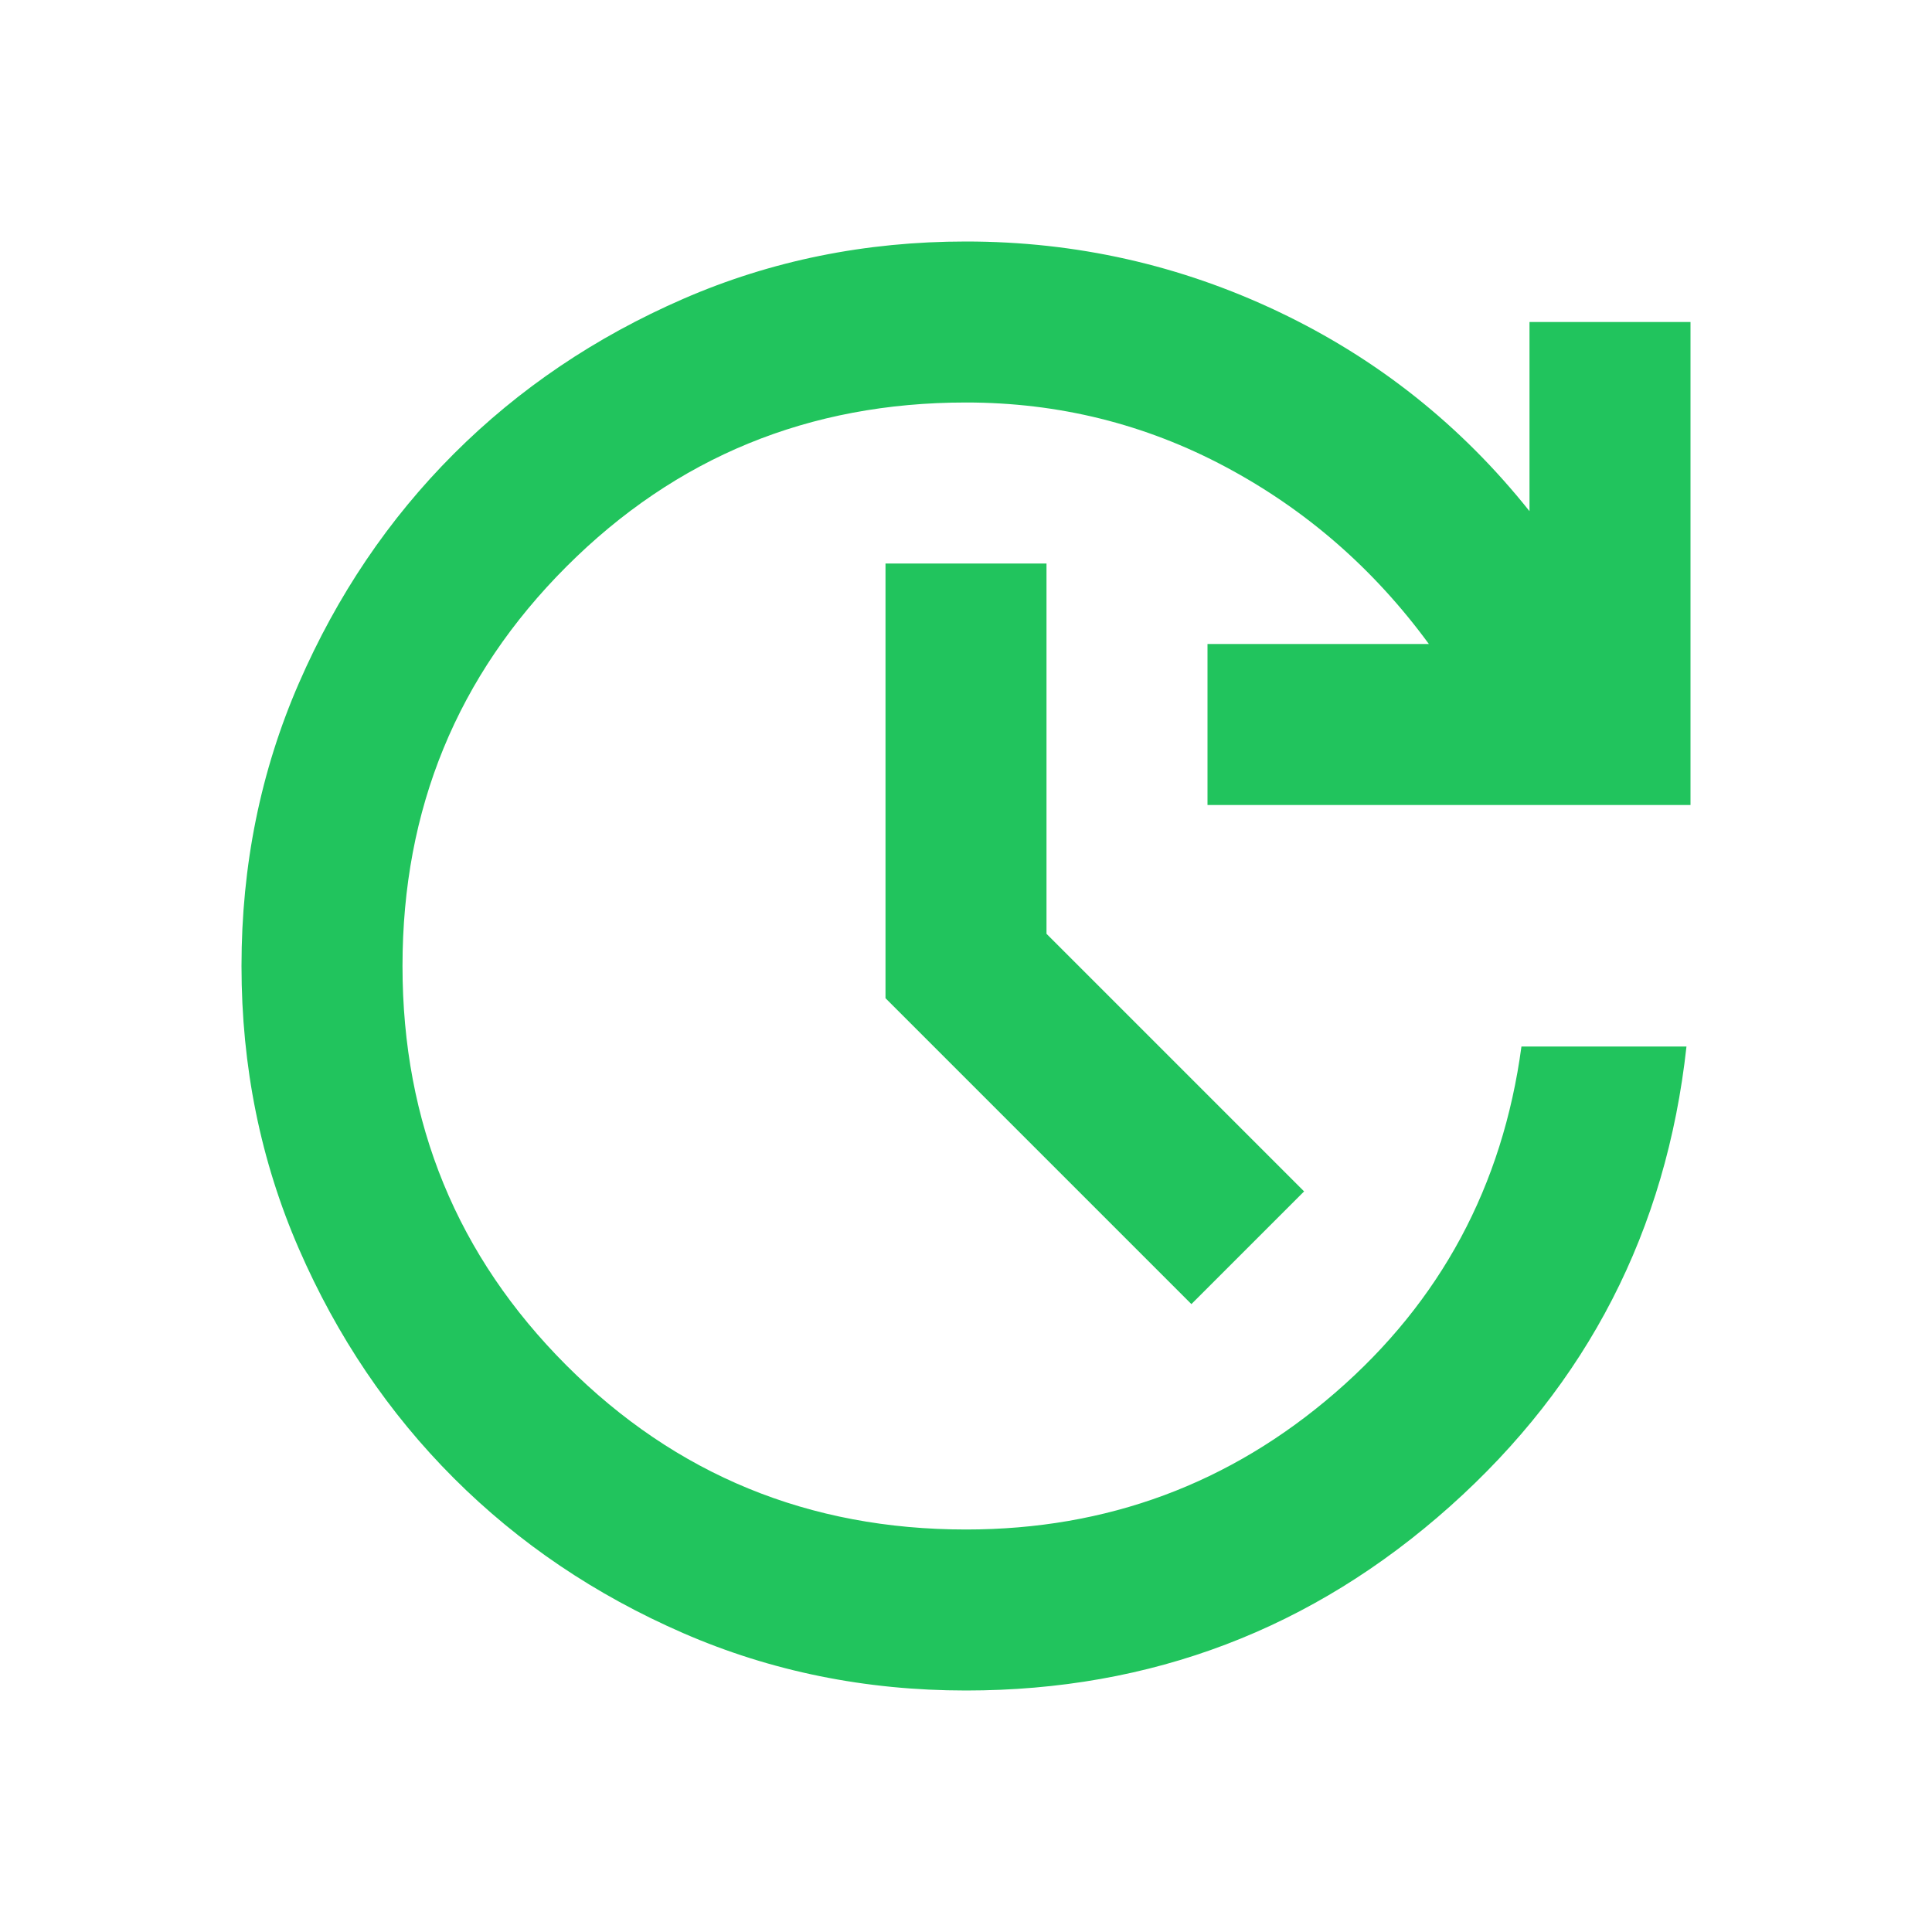
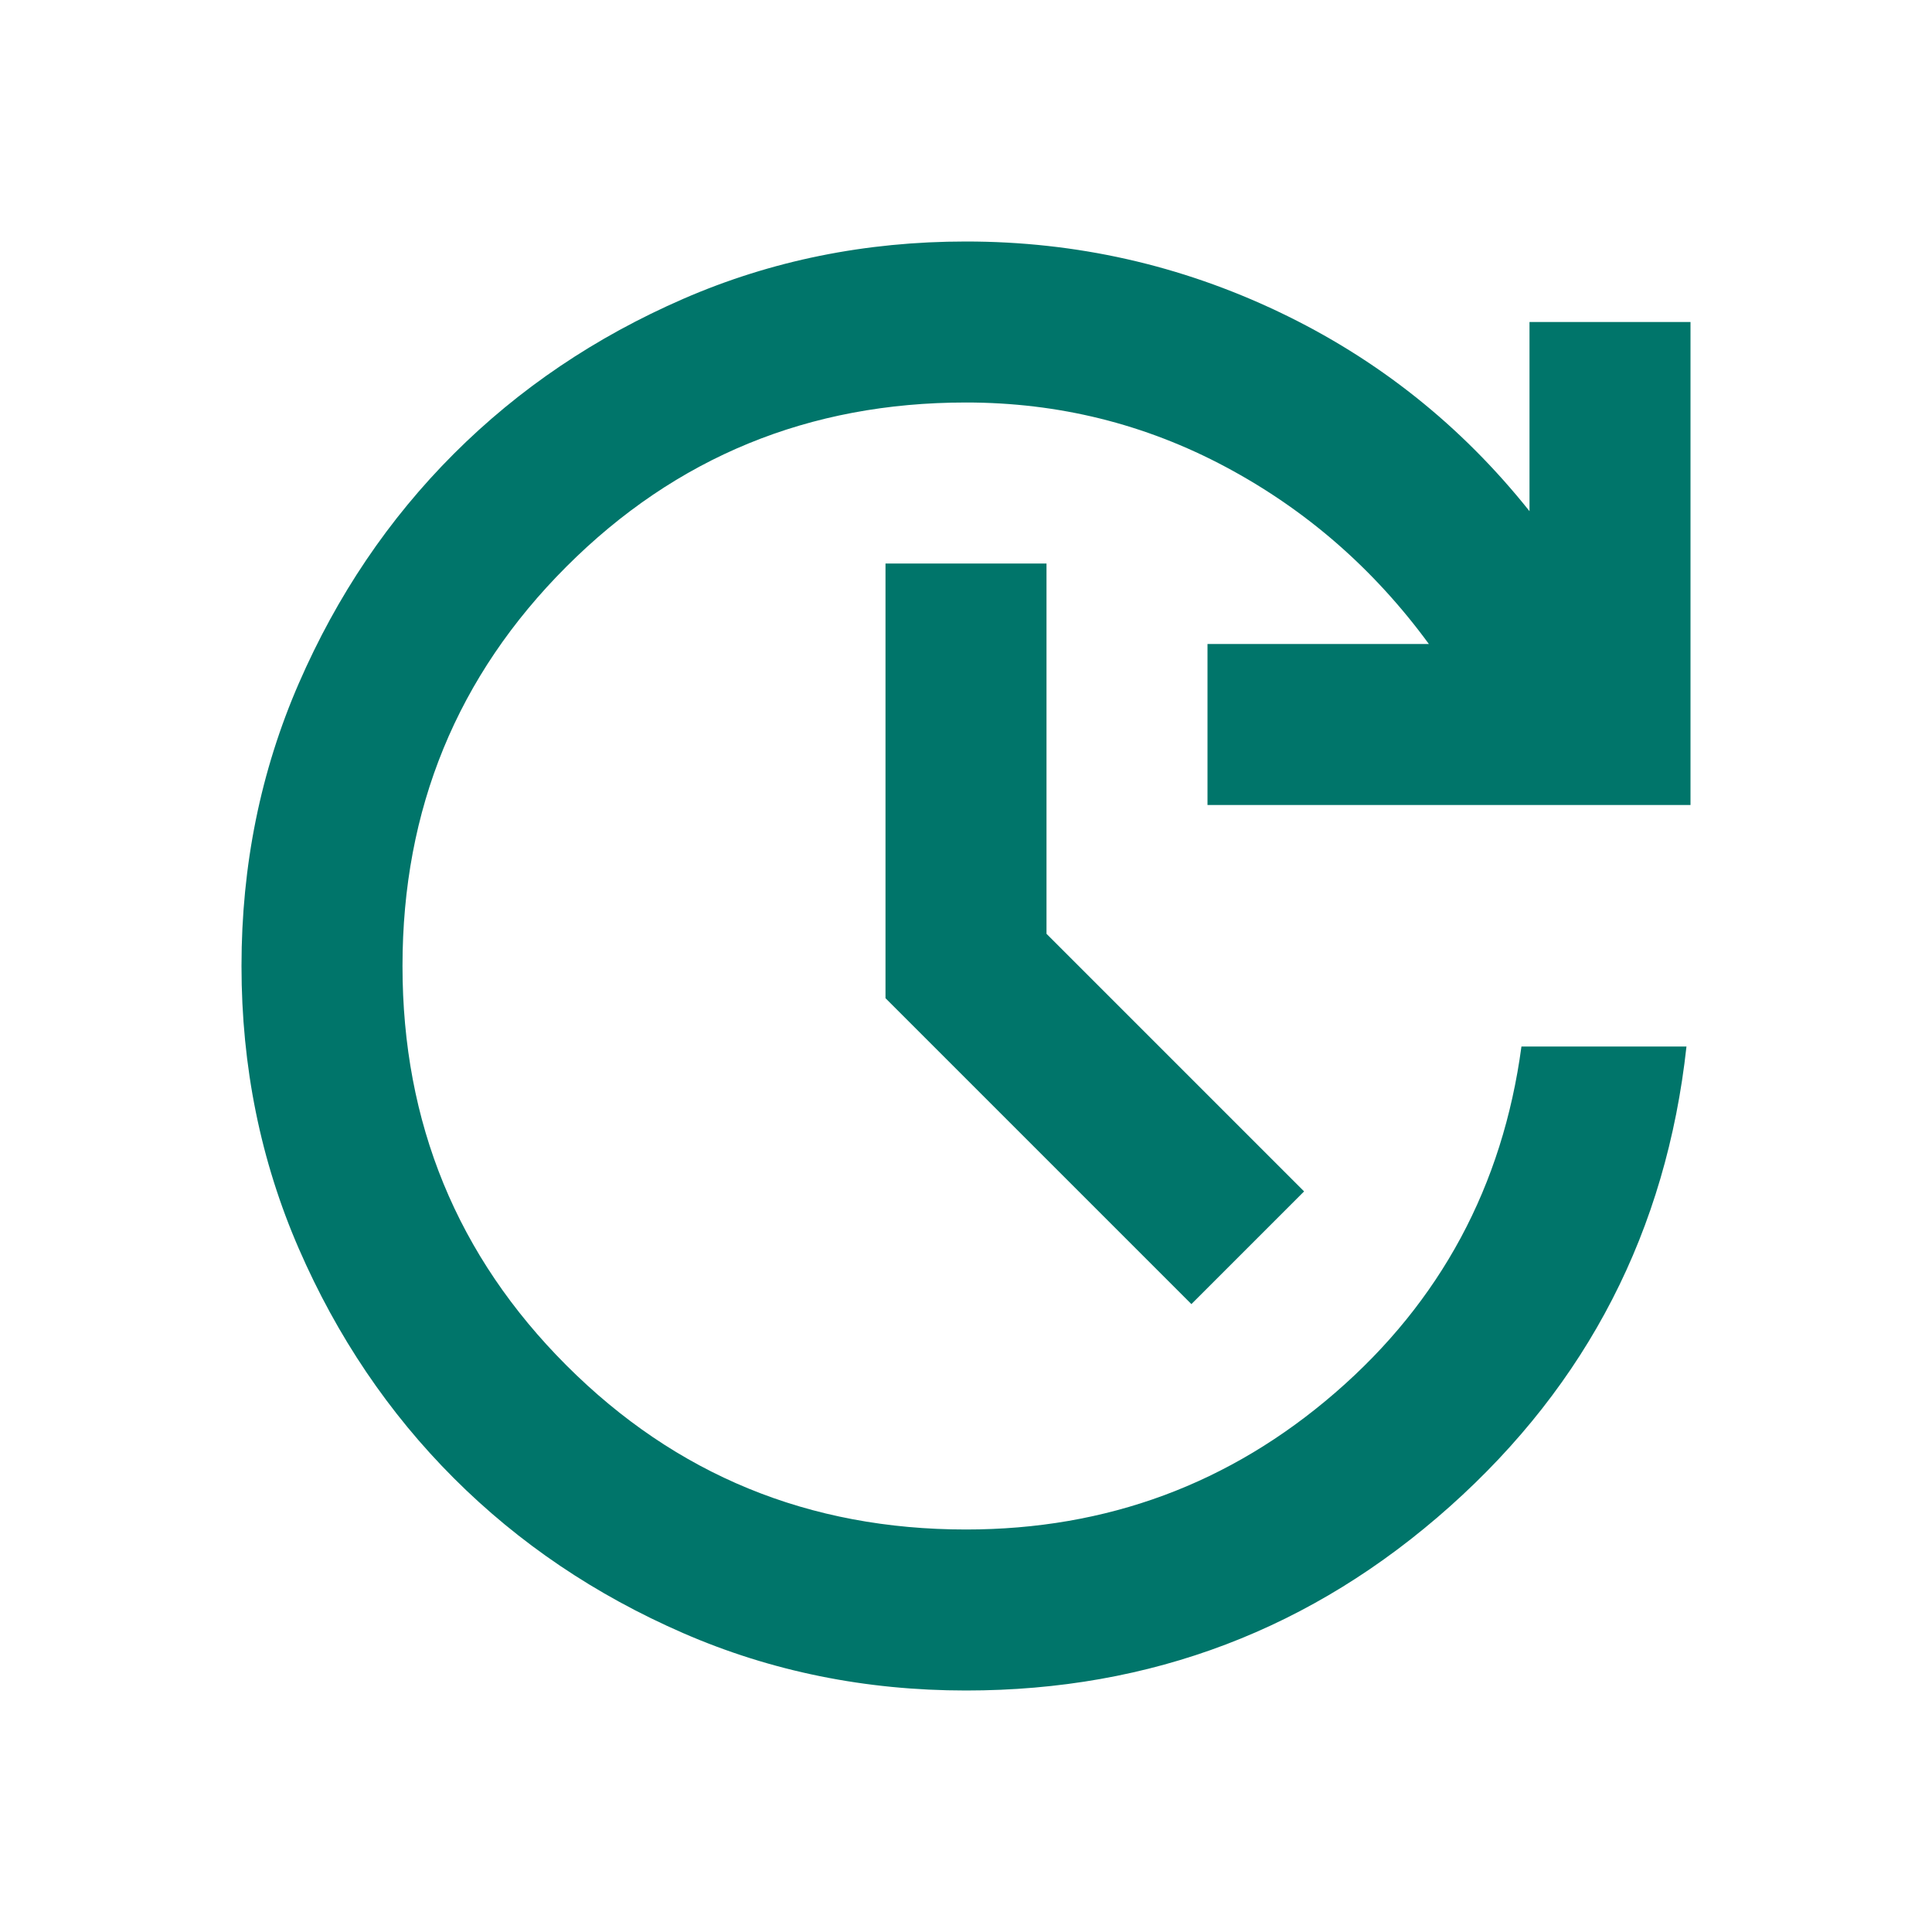
- <svg xmlns="http://www.w3.org/2000/svg" height="24px" viewBox="0 -960 960 960" width="24px" fill="#21c45d">
+ <svg xmlns="http://www.w3.org/2000/svg" height="24px" viewBox="0 -960 960 960" width="24px" fill="#00756a">
  <path d="M480-120q-75 0-140.5-28.5t-114-77q-48.5-48.5-77-114T120-480q0-75 28.5-140.5t77-114q48.5-48.5 114-77T480-840q82 0 155.5 35T760-706v-94h80v240H600v-80h110q-41-56-101-88t-129-32q-117 0-198.5 81.5T200-480q0 117 81.5 198.5T480-200q105 0 183.5-68T756-440h82q-15 137-117.5 228.5T480-120Zm112-192L440-464v-216h80v184l128 128-56 56Z" />
</svg>
